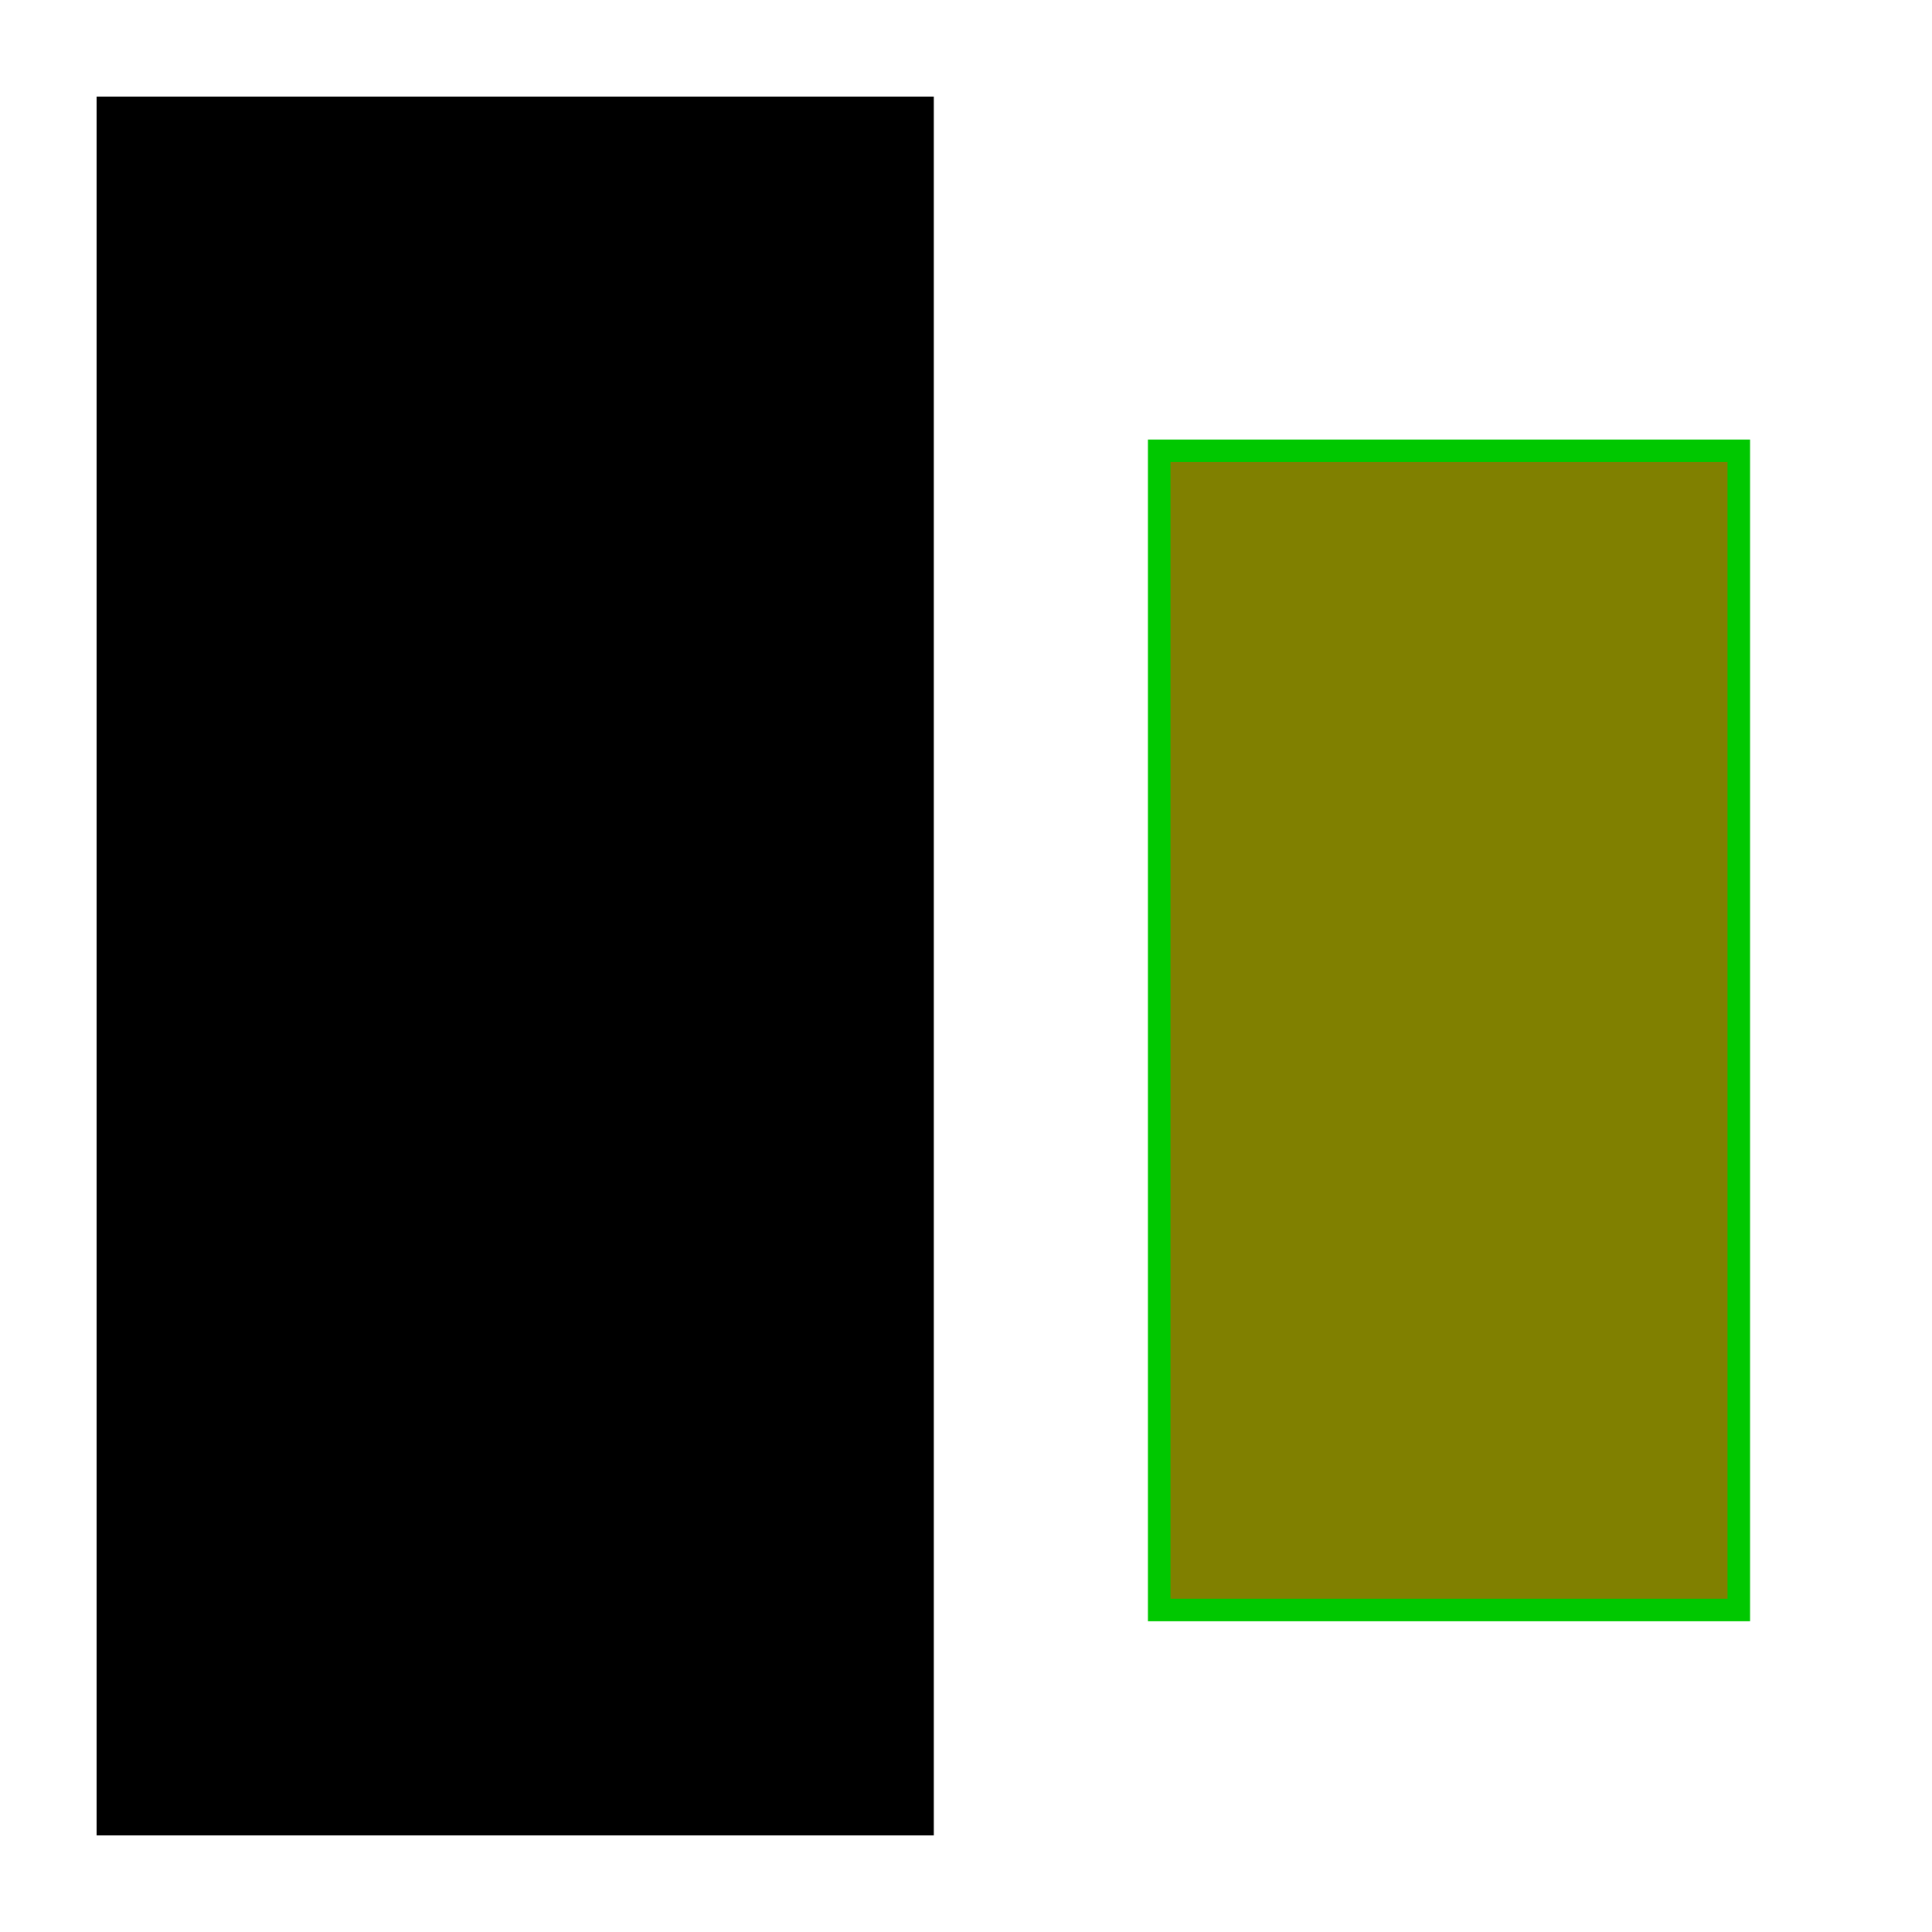
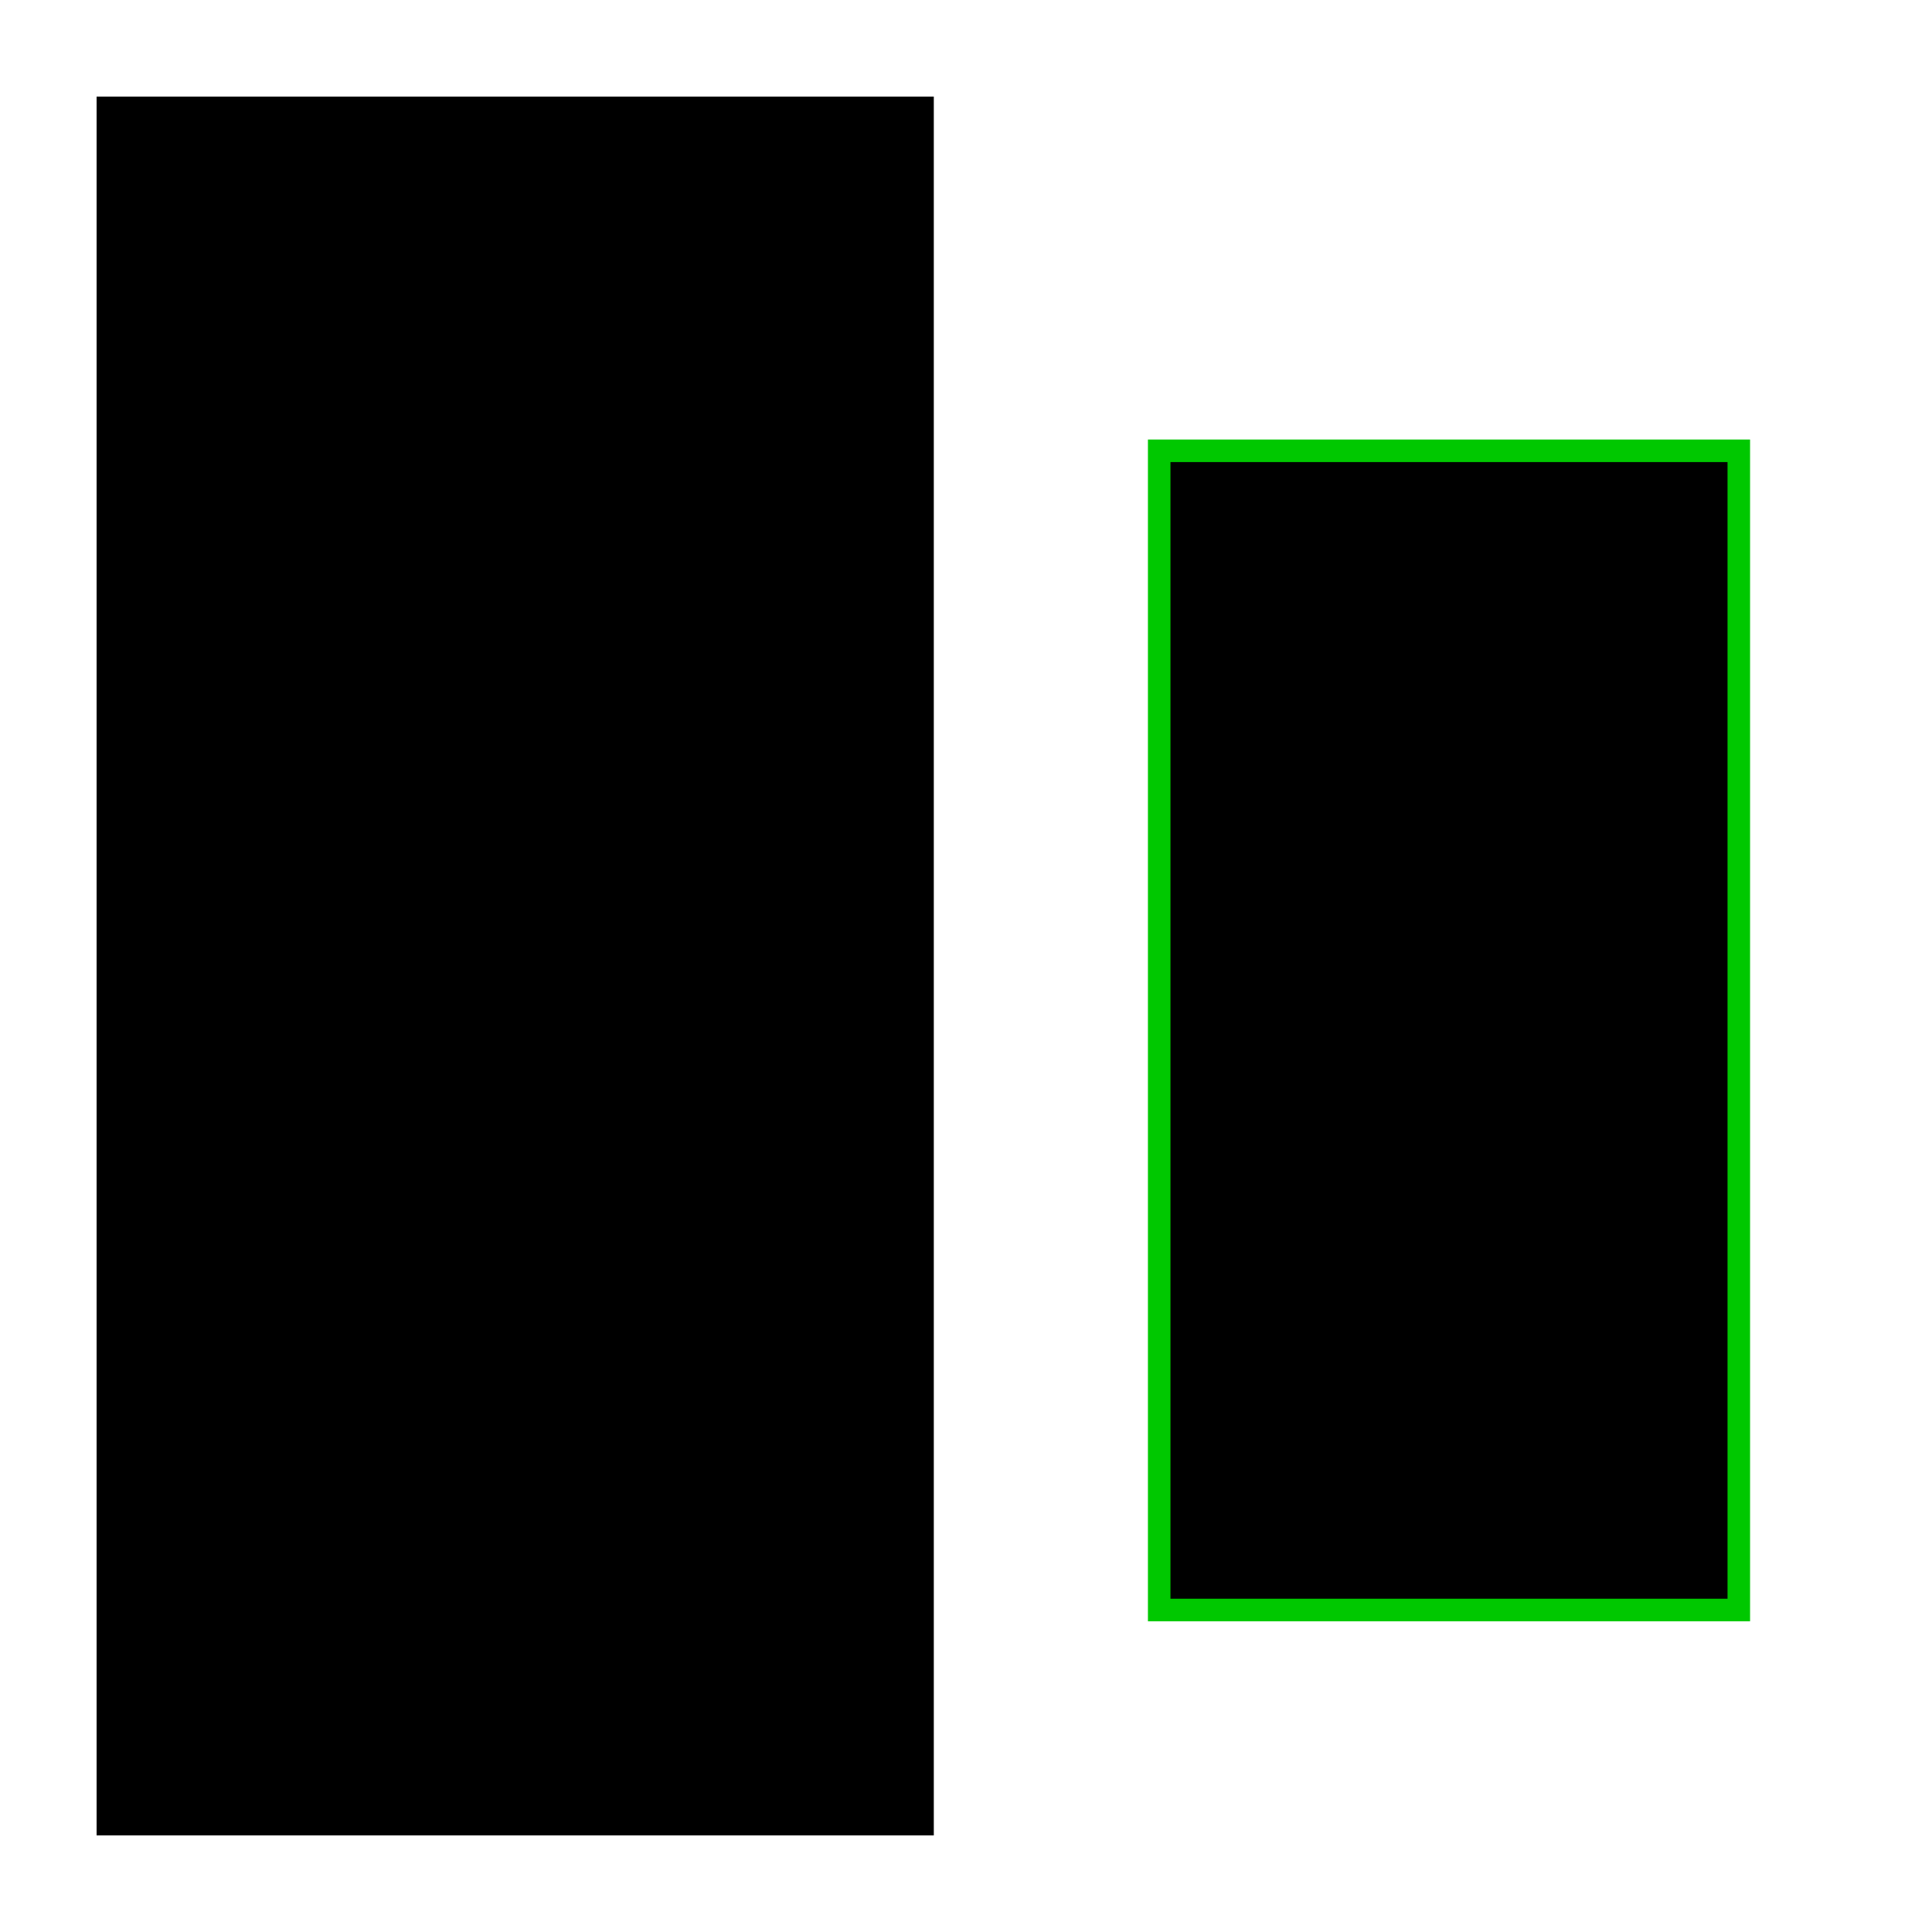
<svg xmlns="http://www.w3.org/2000/svg" width="200" height="200" version="1.1" id="svg1">
  <defs id="defs1" />
  <path d="M 10,10 H 96.667 V 190 H 10 Z" fill="#000000" id="path1" style="stroke-width:0.694" />
-   <rect style="fill:#808000;stroke:#00c800;stroke-width:2.333;stroke-linecap:square" id="rect1" width="60" height="120" x="120" y="46.667" />
+   <path id="path2" d="M120,46.667 H180 V166.667 H120 Z" fill="#000000" style="stroke:#00c800;stroke-width:2.333;stroke-linecap:square" />
</svg>
